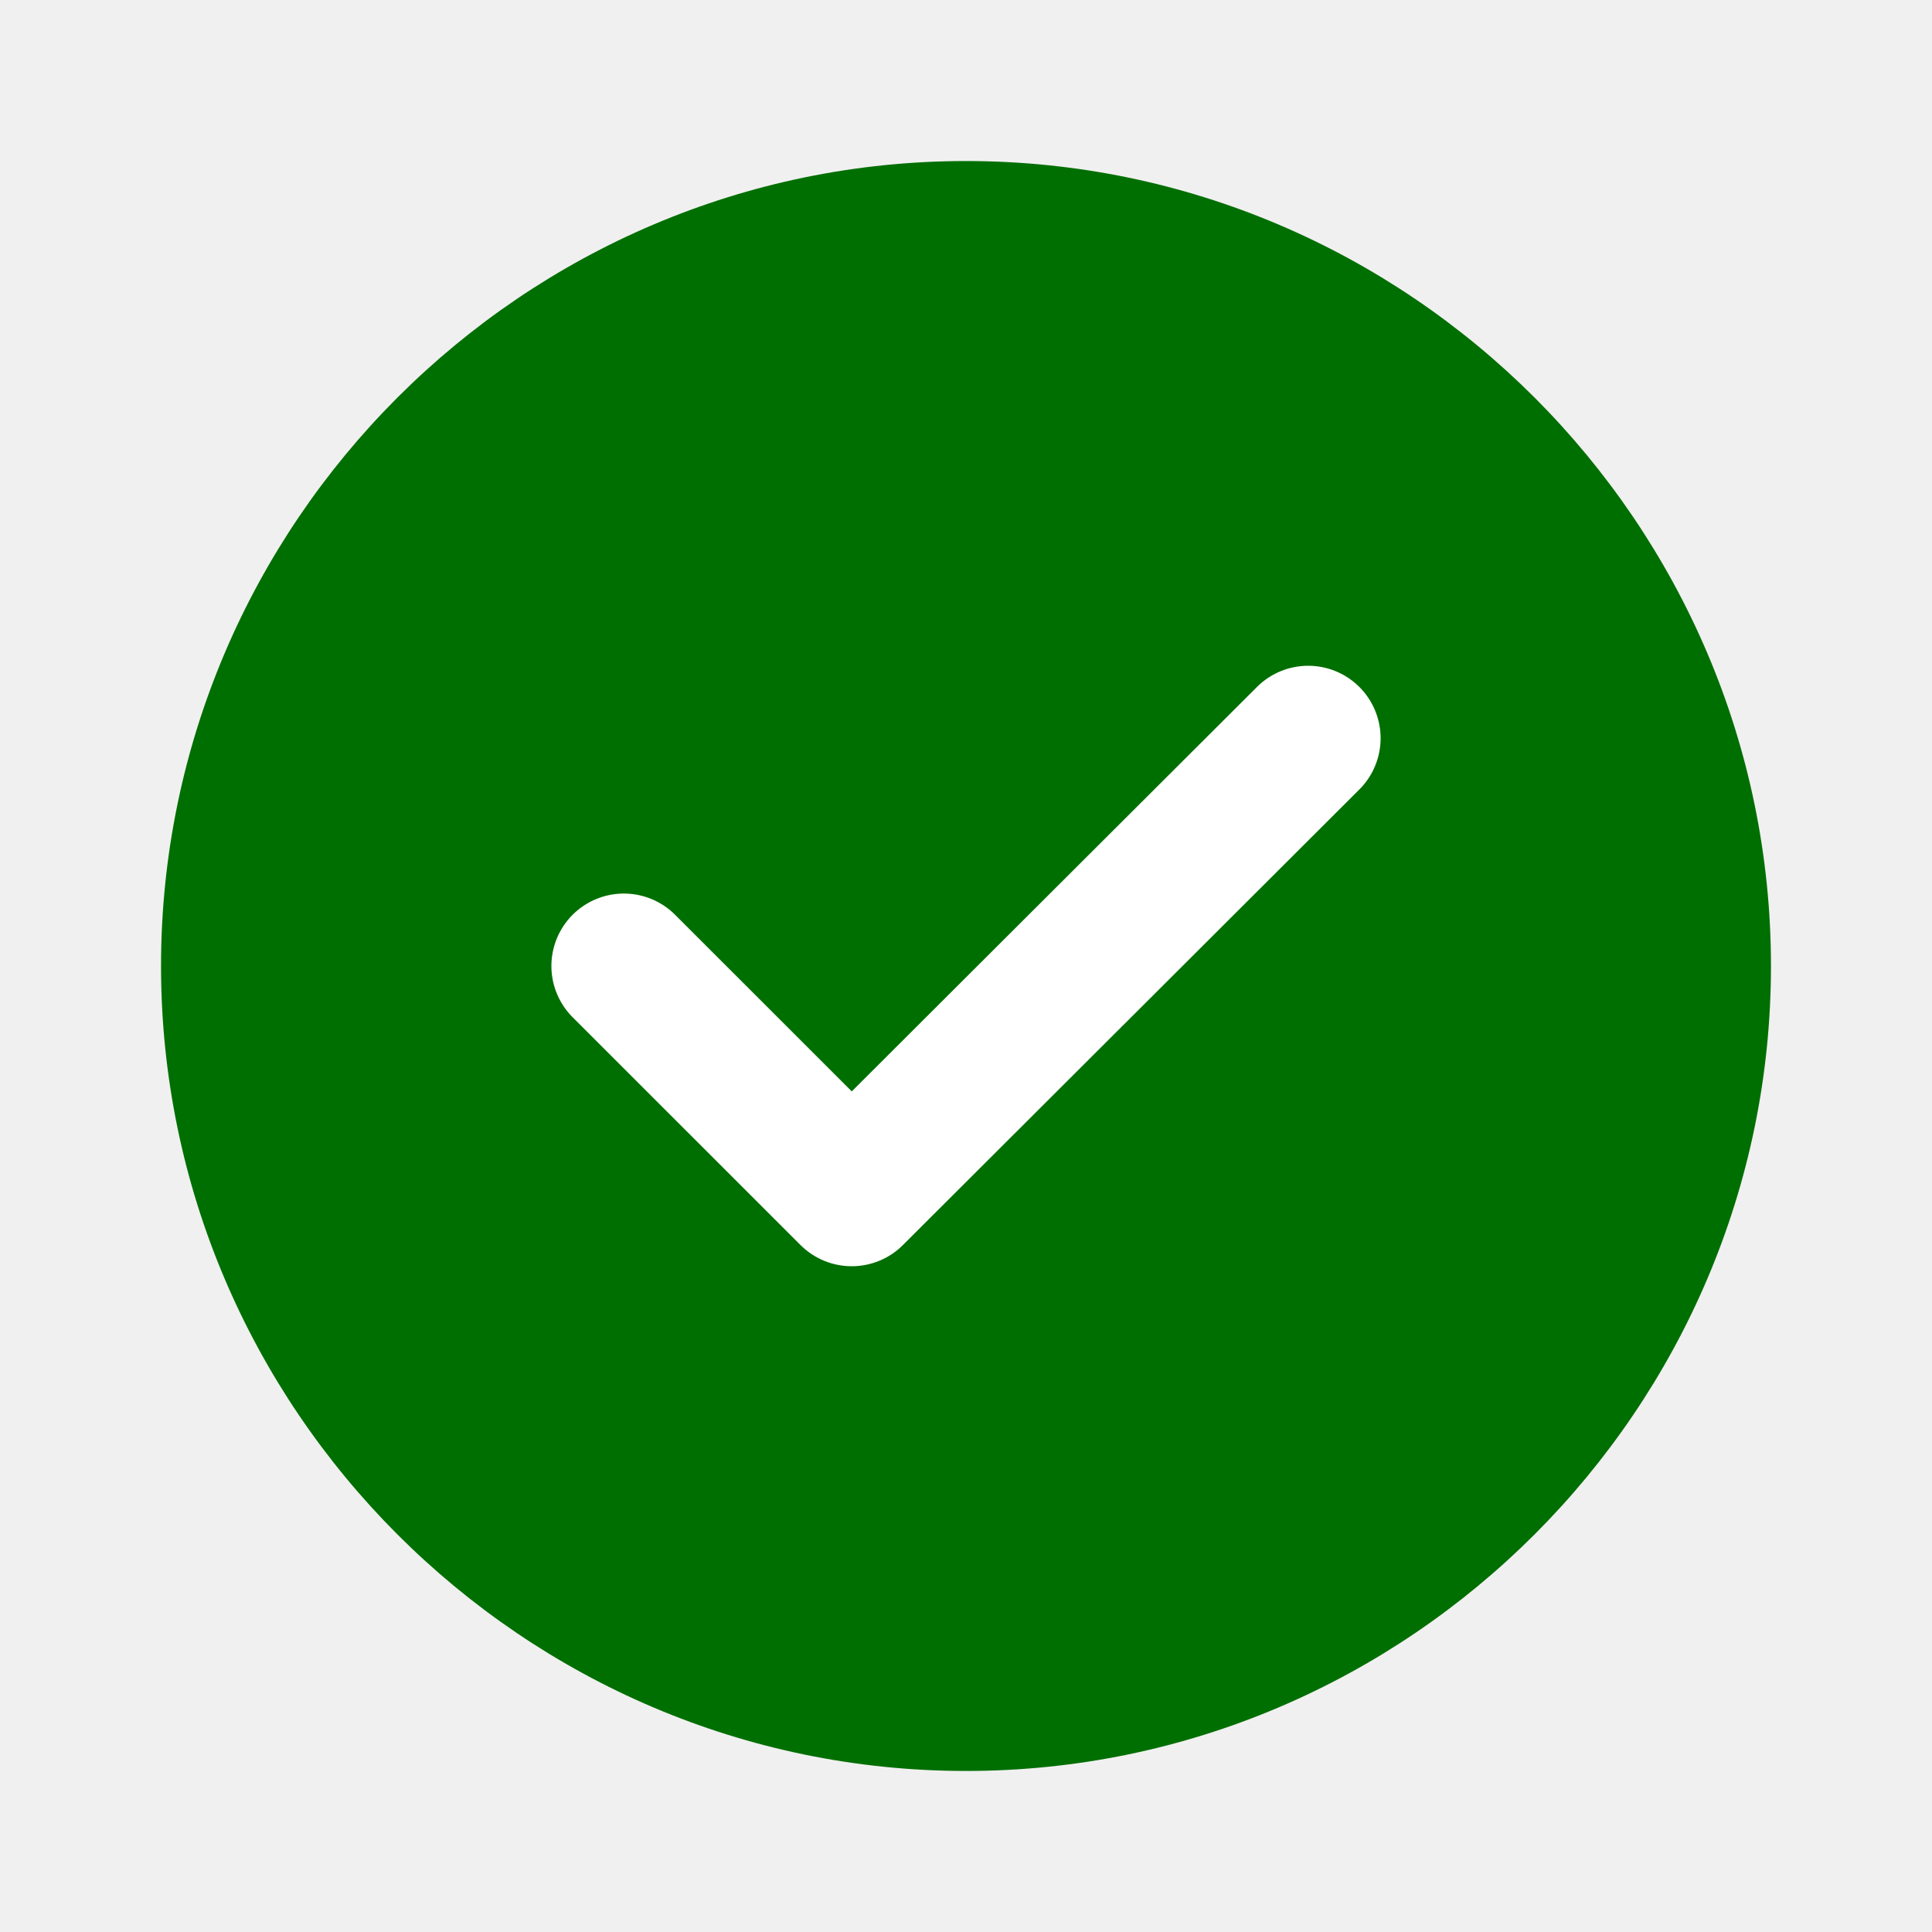
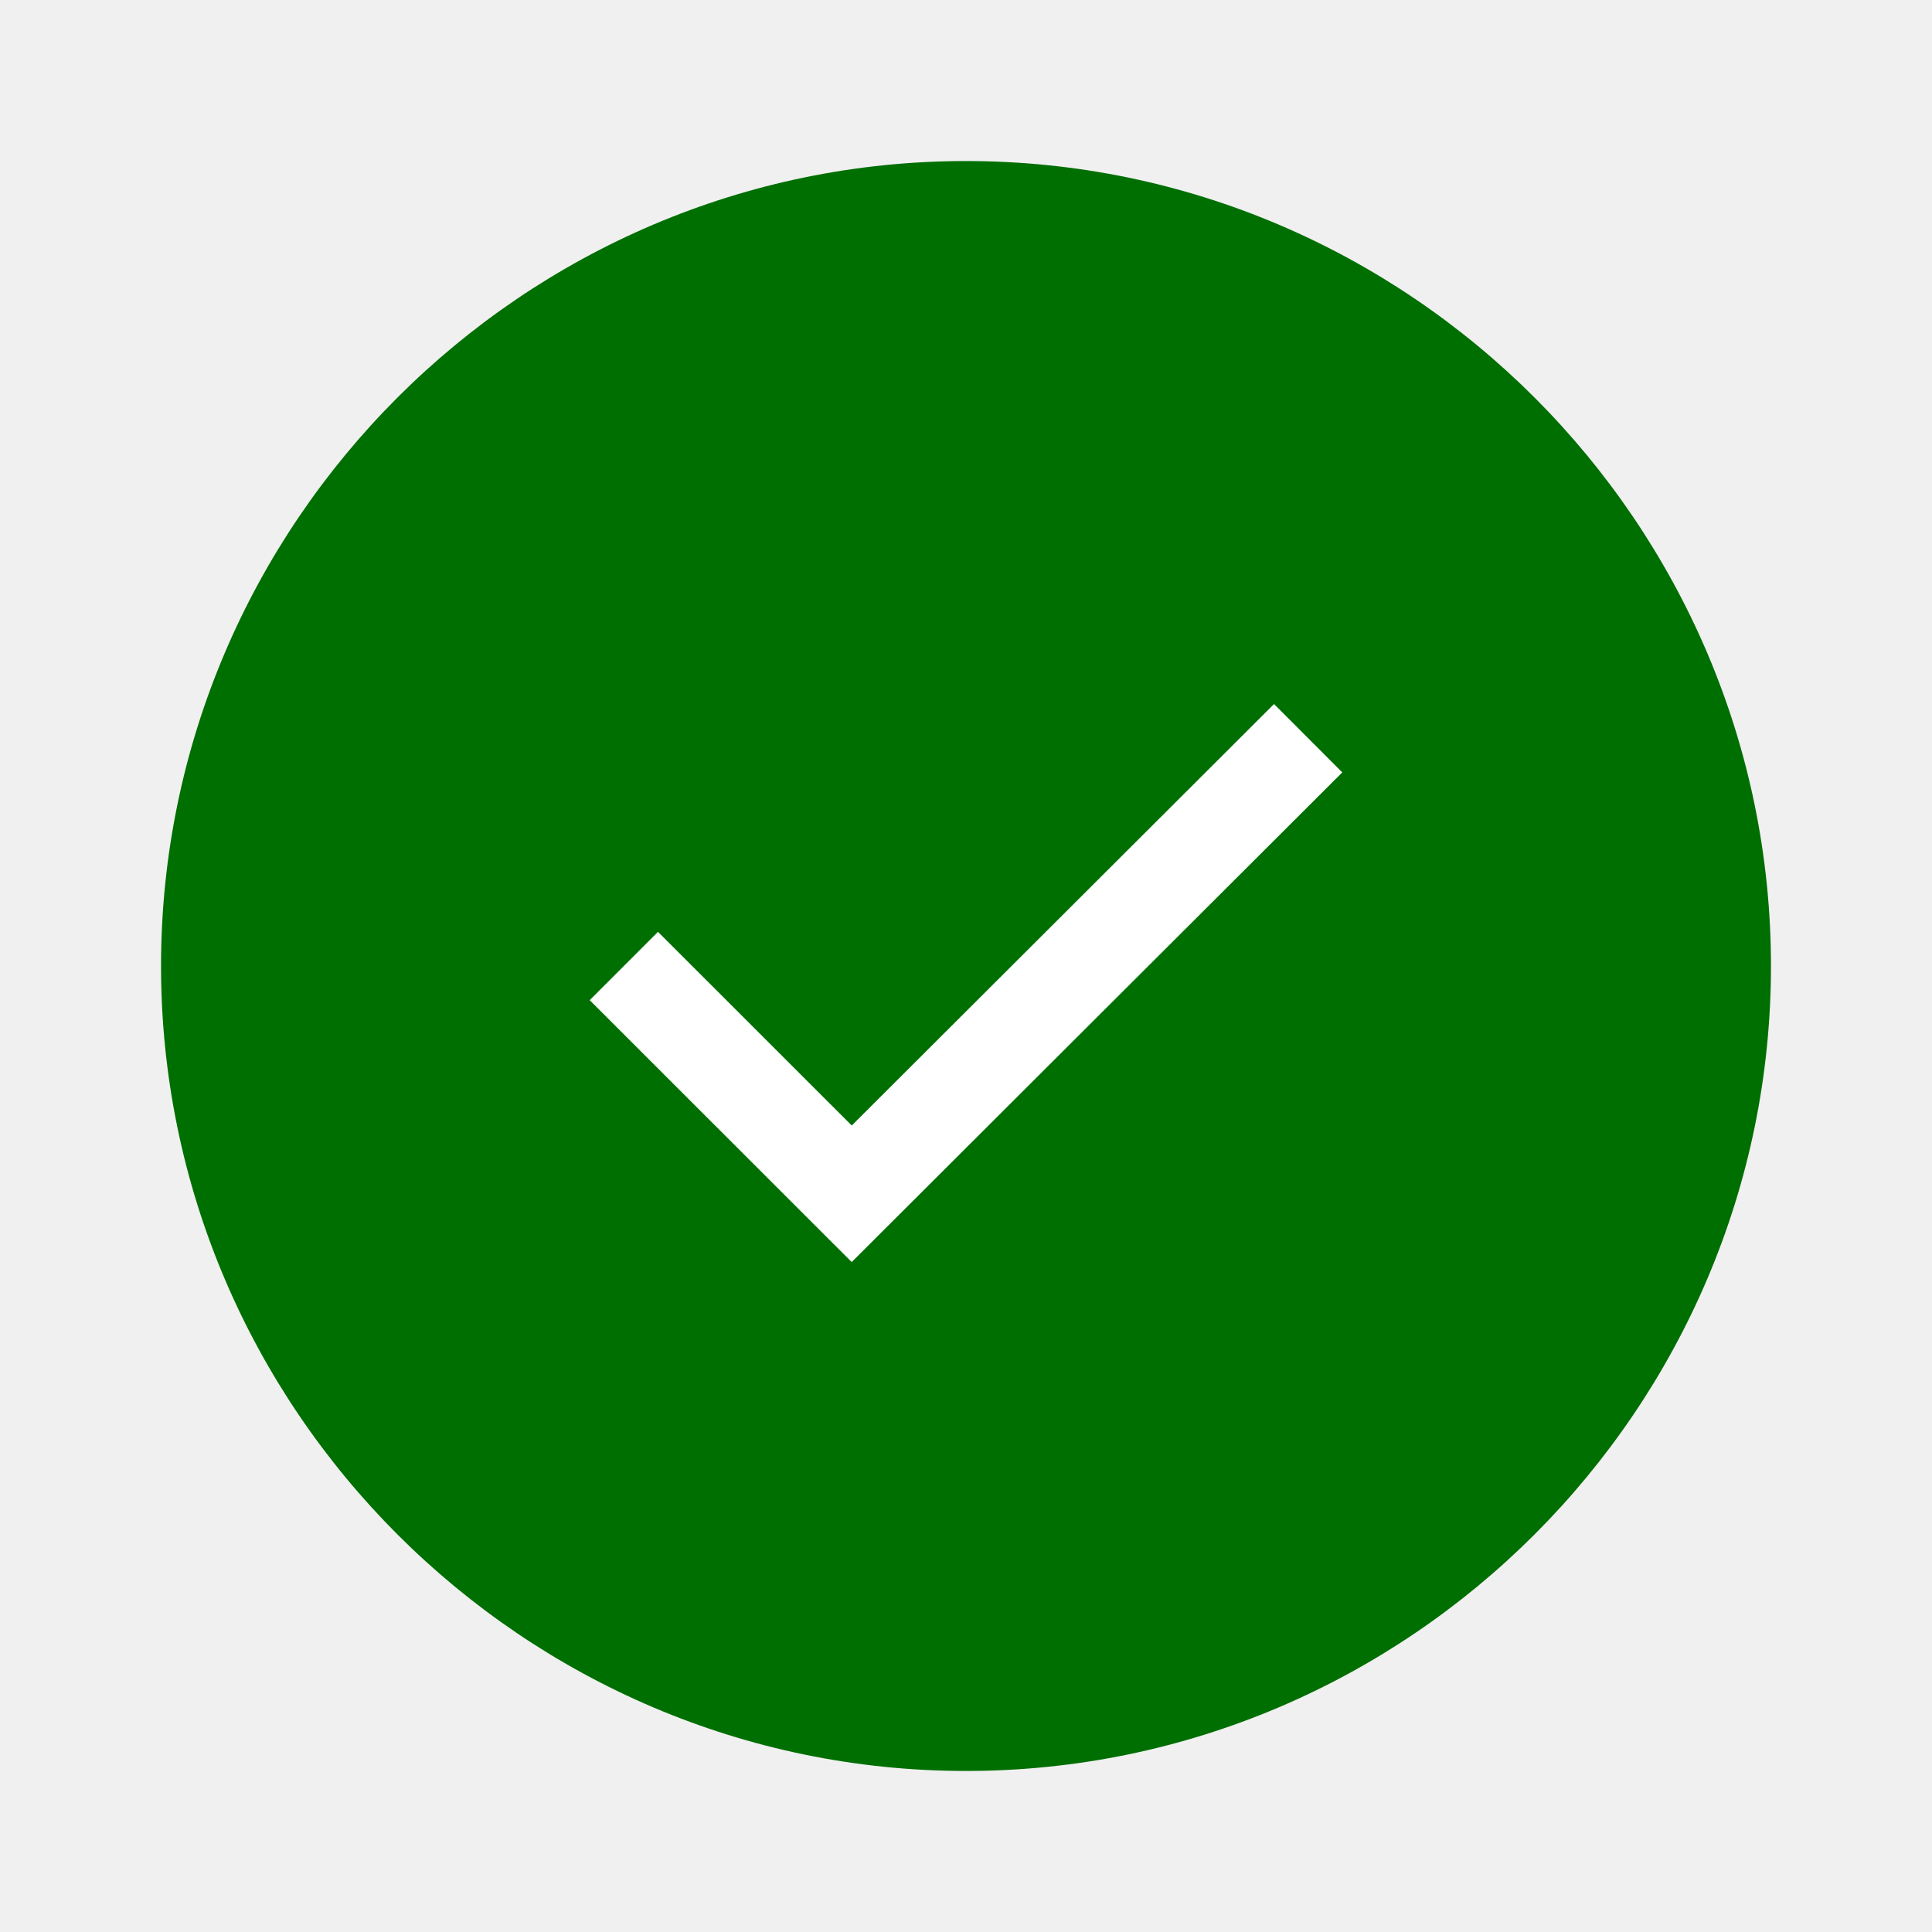
<svg xmlns="http://www.w3.org/2000/svg" width="20" height="20" viewBox="0 0 20 20" fill="none">
  <path d="M10 18.333C14.583 18.333 18.333 14.583 18.333 10C18.333 5.417 14.583 1.667 10 1.667C5.417 1.667 1.667 5.417 1.667 10C1.667 14.583 5.417 18.333 10 18.333Z" fill="#006F01" />
-   <path d="M6.458 10L8.817 12.358L13.542 7.642" stroke="white" stroke-width="1.5" stroke-linecap="round" stroke-linejoin="round" />
+   <path d="M6.458 10L8.817 12.358L13.542 7.642" stroke="white" strokeWidth="1.5" strokeLinecap="round" strokeLinejoin="round" />
</svg>
